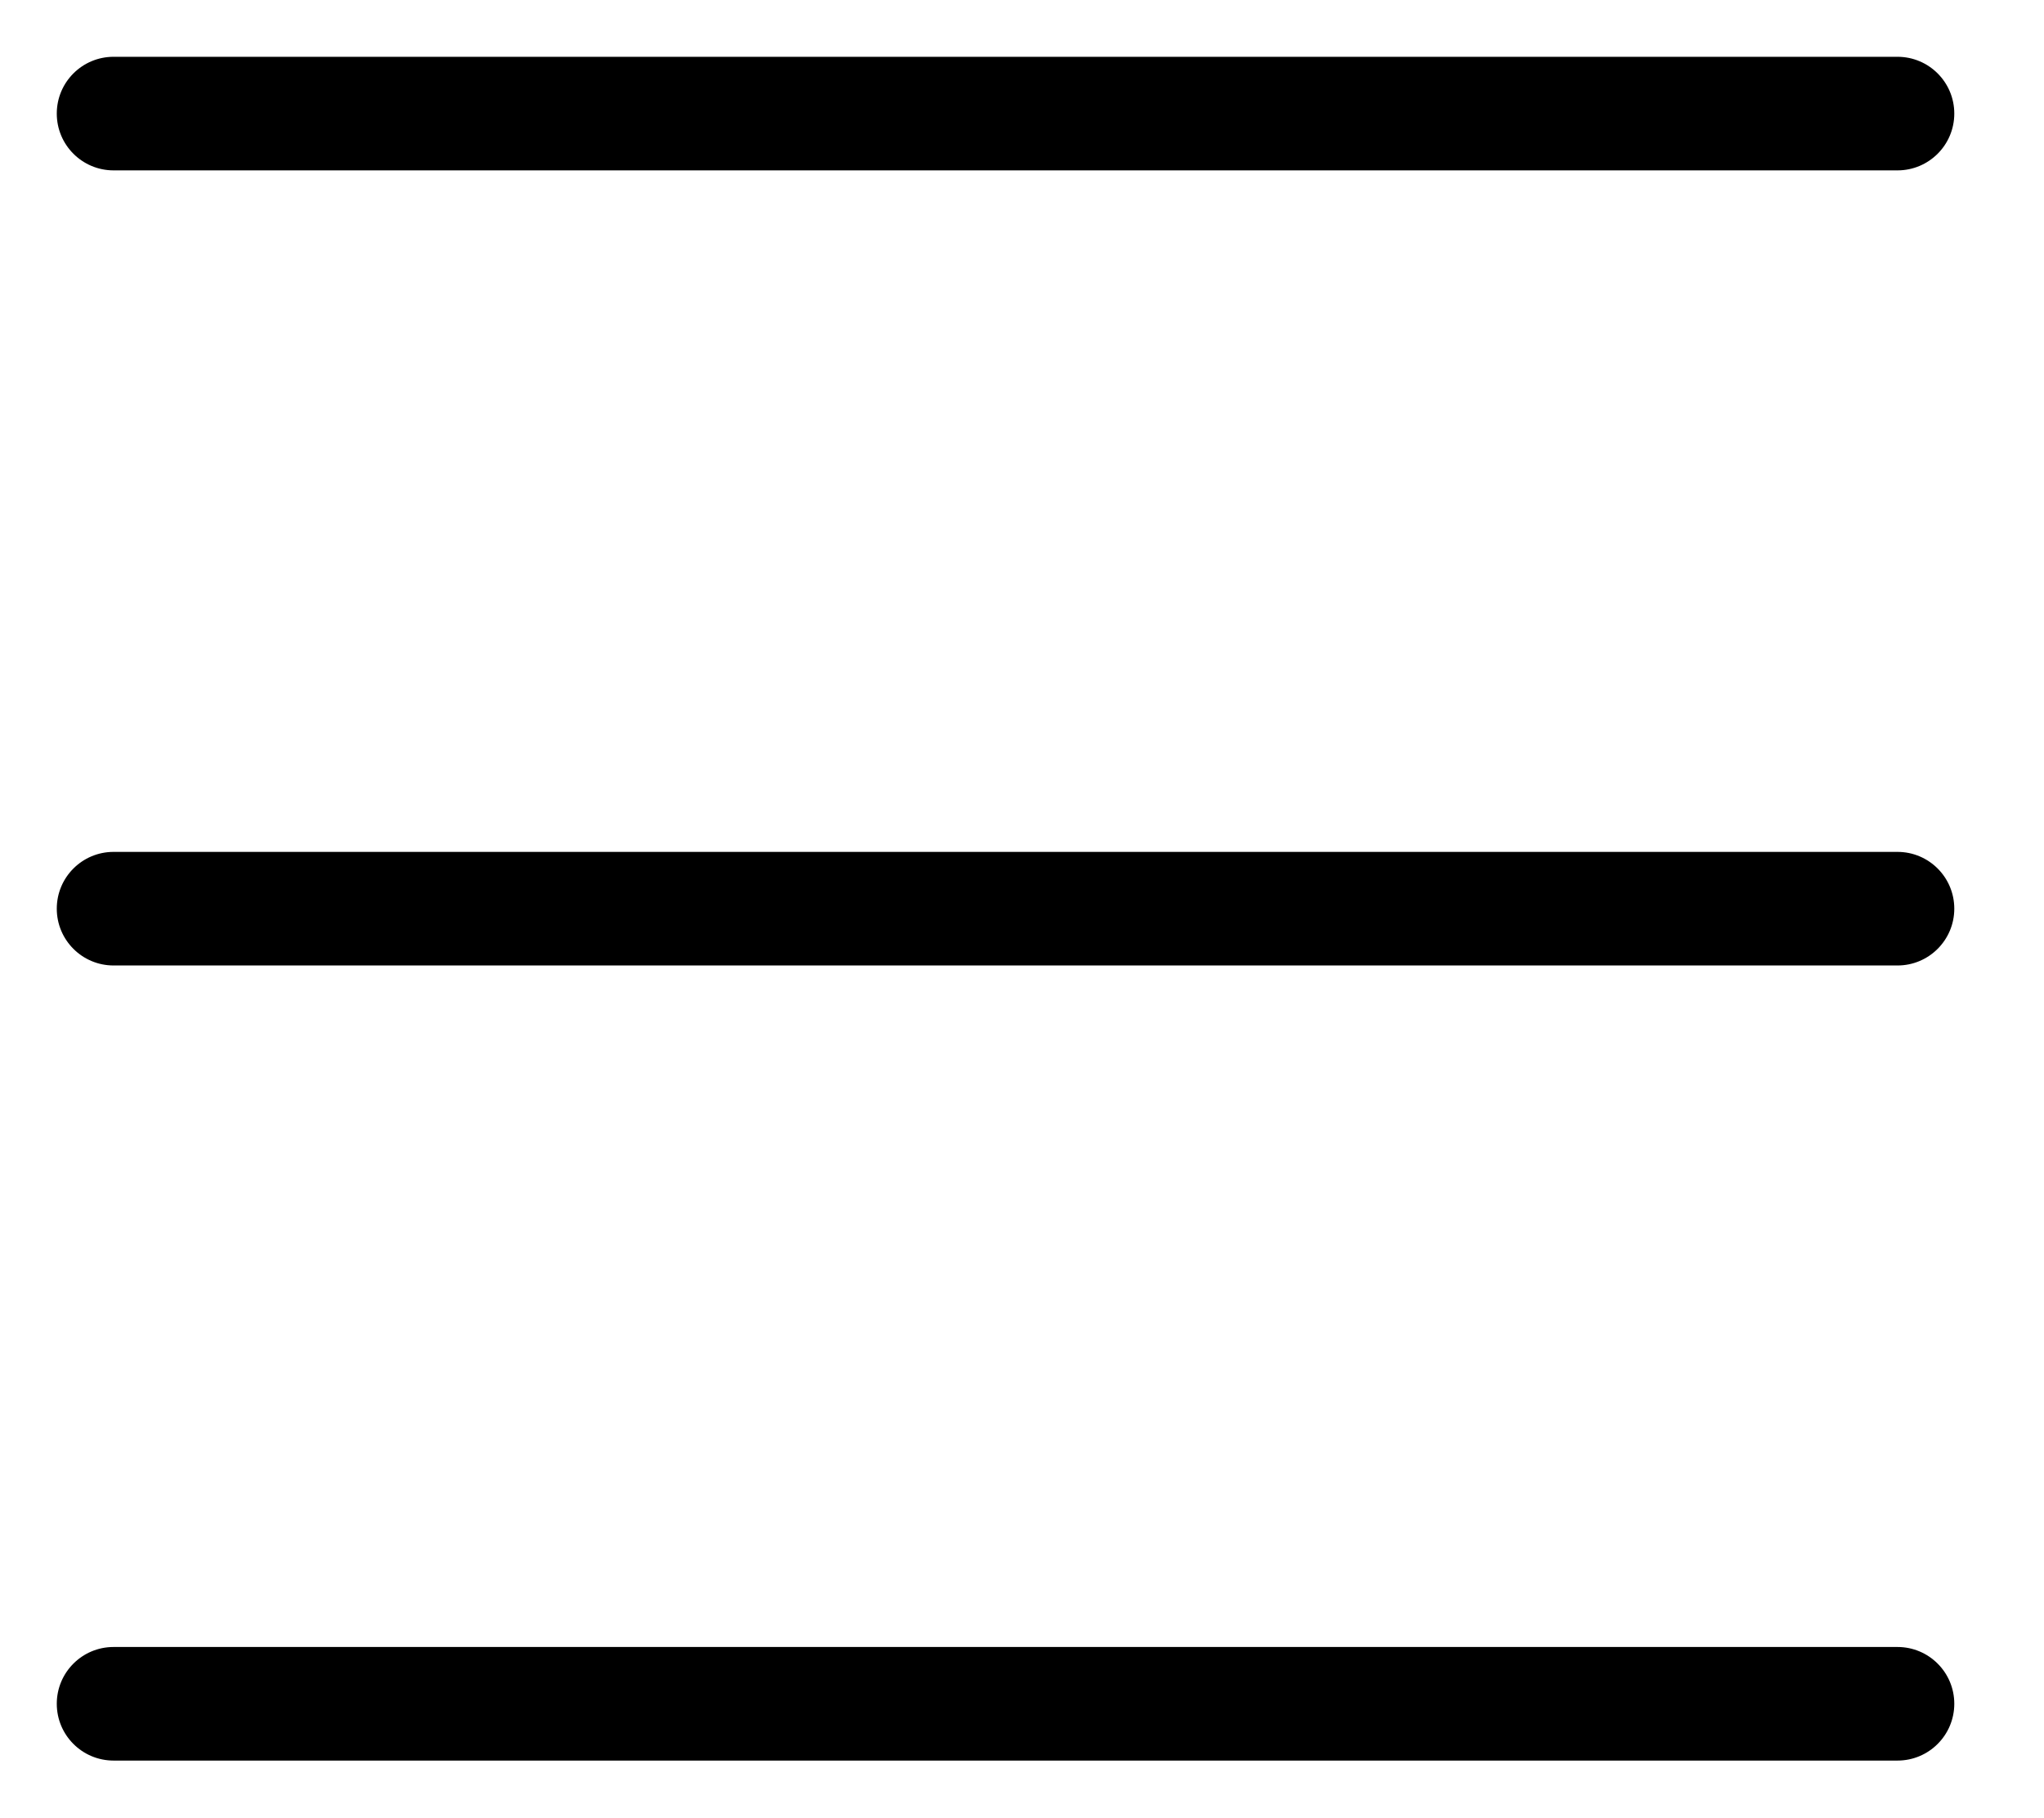
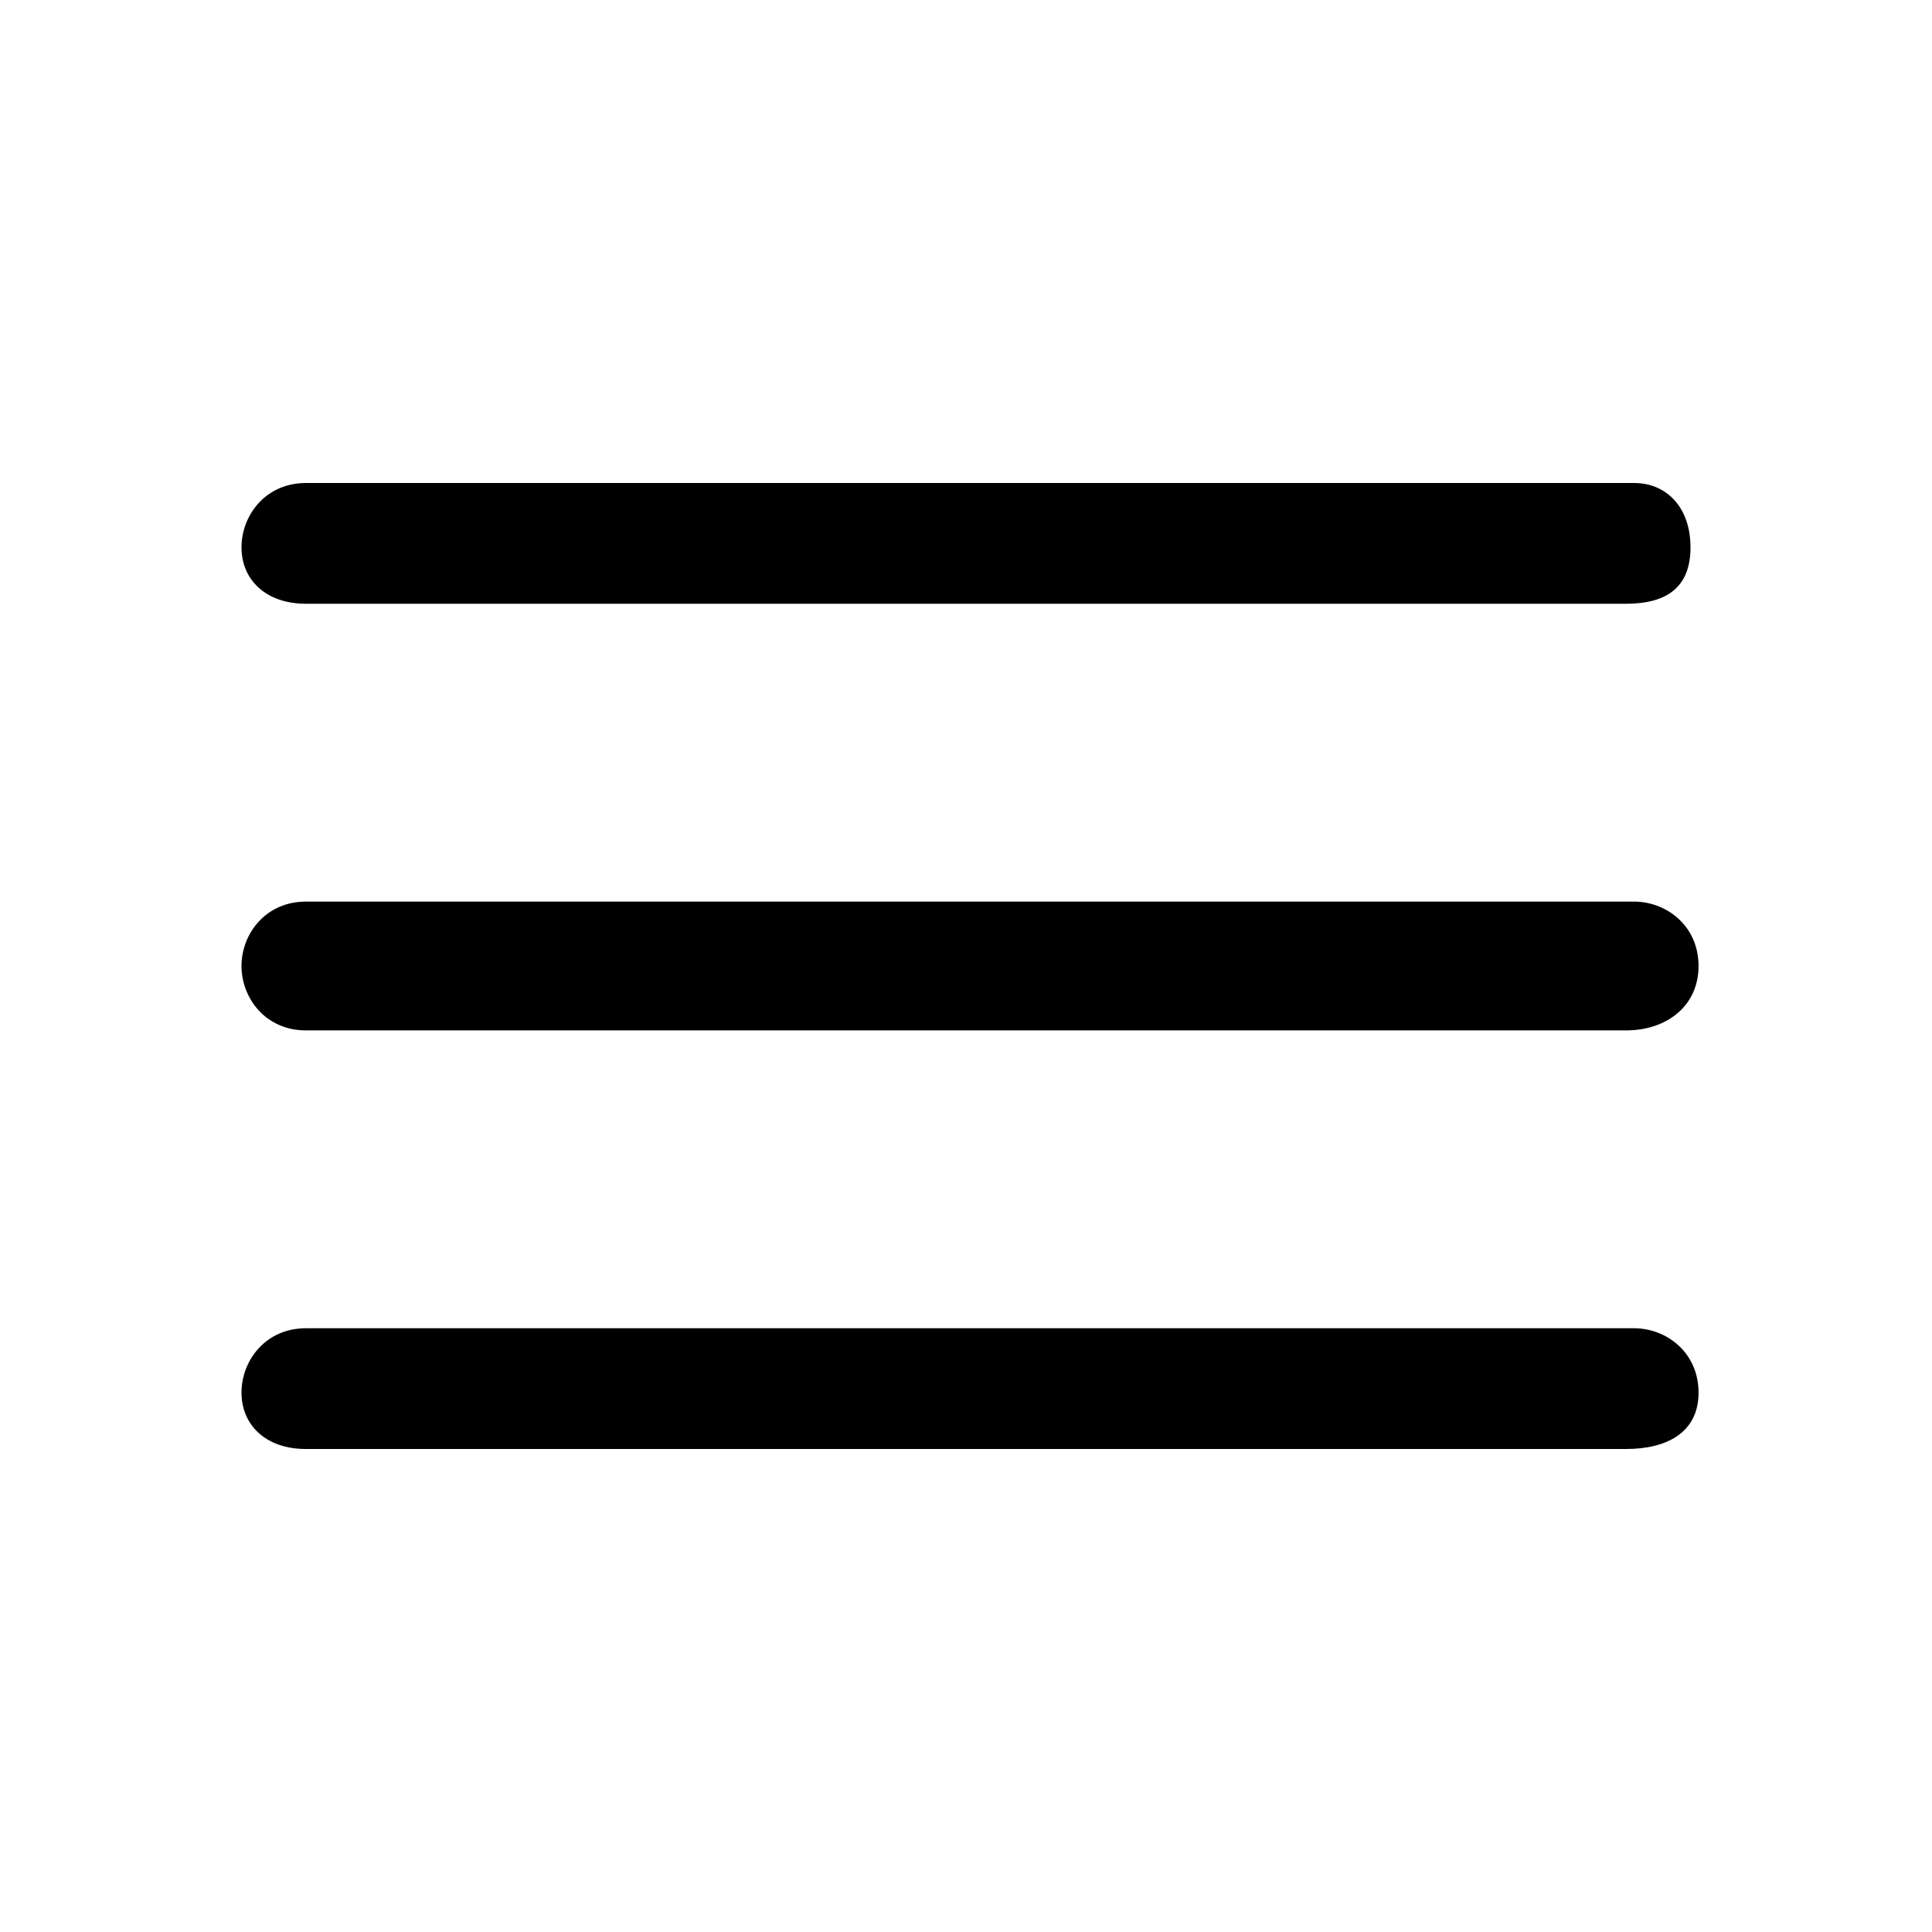
- <svg xmlns="http://www.w3.org/2000/svg" fill="none" class="icon icon-hamburger" viewBox="0 0 18 16">
-   <path fill="currentColor" d="M1 .5a.5.5 0 1 0 0 1h15.71a.5.5 0 0 0 0-1zM.5 8a.5.5 0 0 1 .5-.5h15.71a.5.5 0 0 1 0 1H1A.5.5 0 0 1 .5 8m0 7a.5.5 0 0 1 .5-.5h15.71a.5.5 0 0 1 0 1H1a.5.5 0 0 1-.5-.5" />
+ <svg xmlns="http://www.w3.org/2000/svg" viewBox="0 0 24 24">
+   <path d="M20.2,18H3.8C3.3,18,3,17.7,3,17.3s0.3-0.8,0.8-0.8h16.5c0.4,0,0.8,0.3,0.8,0.8S20.7,18,20.2,18z M20.2,12.8H3.8     C3.3,12.8,3,12.4,3,12s0.3-0.8,0.8-0.8h16.5c0.4,0,0.8,0.3,0.8,0.8S20.7,12.8,20.2,12.8z M20.2,7.5H3.8C3.3,7.5,3,7.2,3,6.8     S3.3,6,3.8,6h16.5C20.7,6,21,6.3,21,6.8S20.7,7.5,20.2,7.5z" />
</svg>
